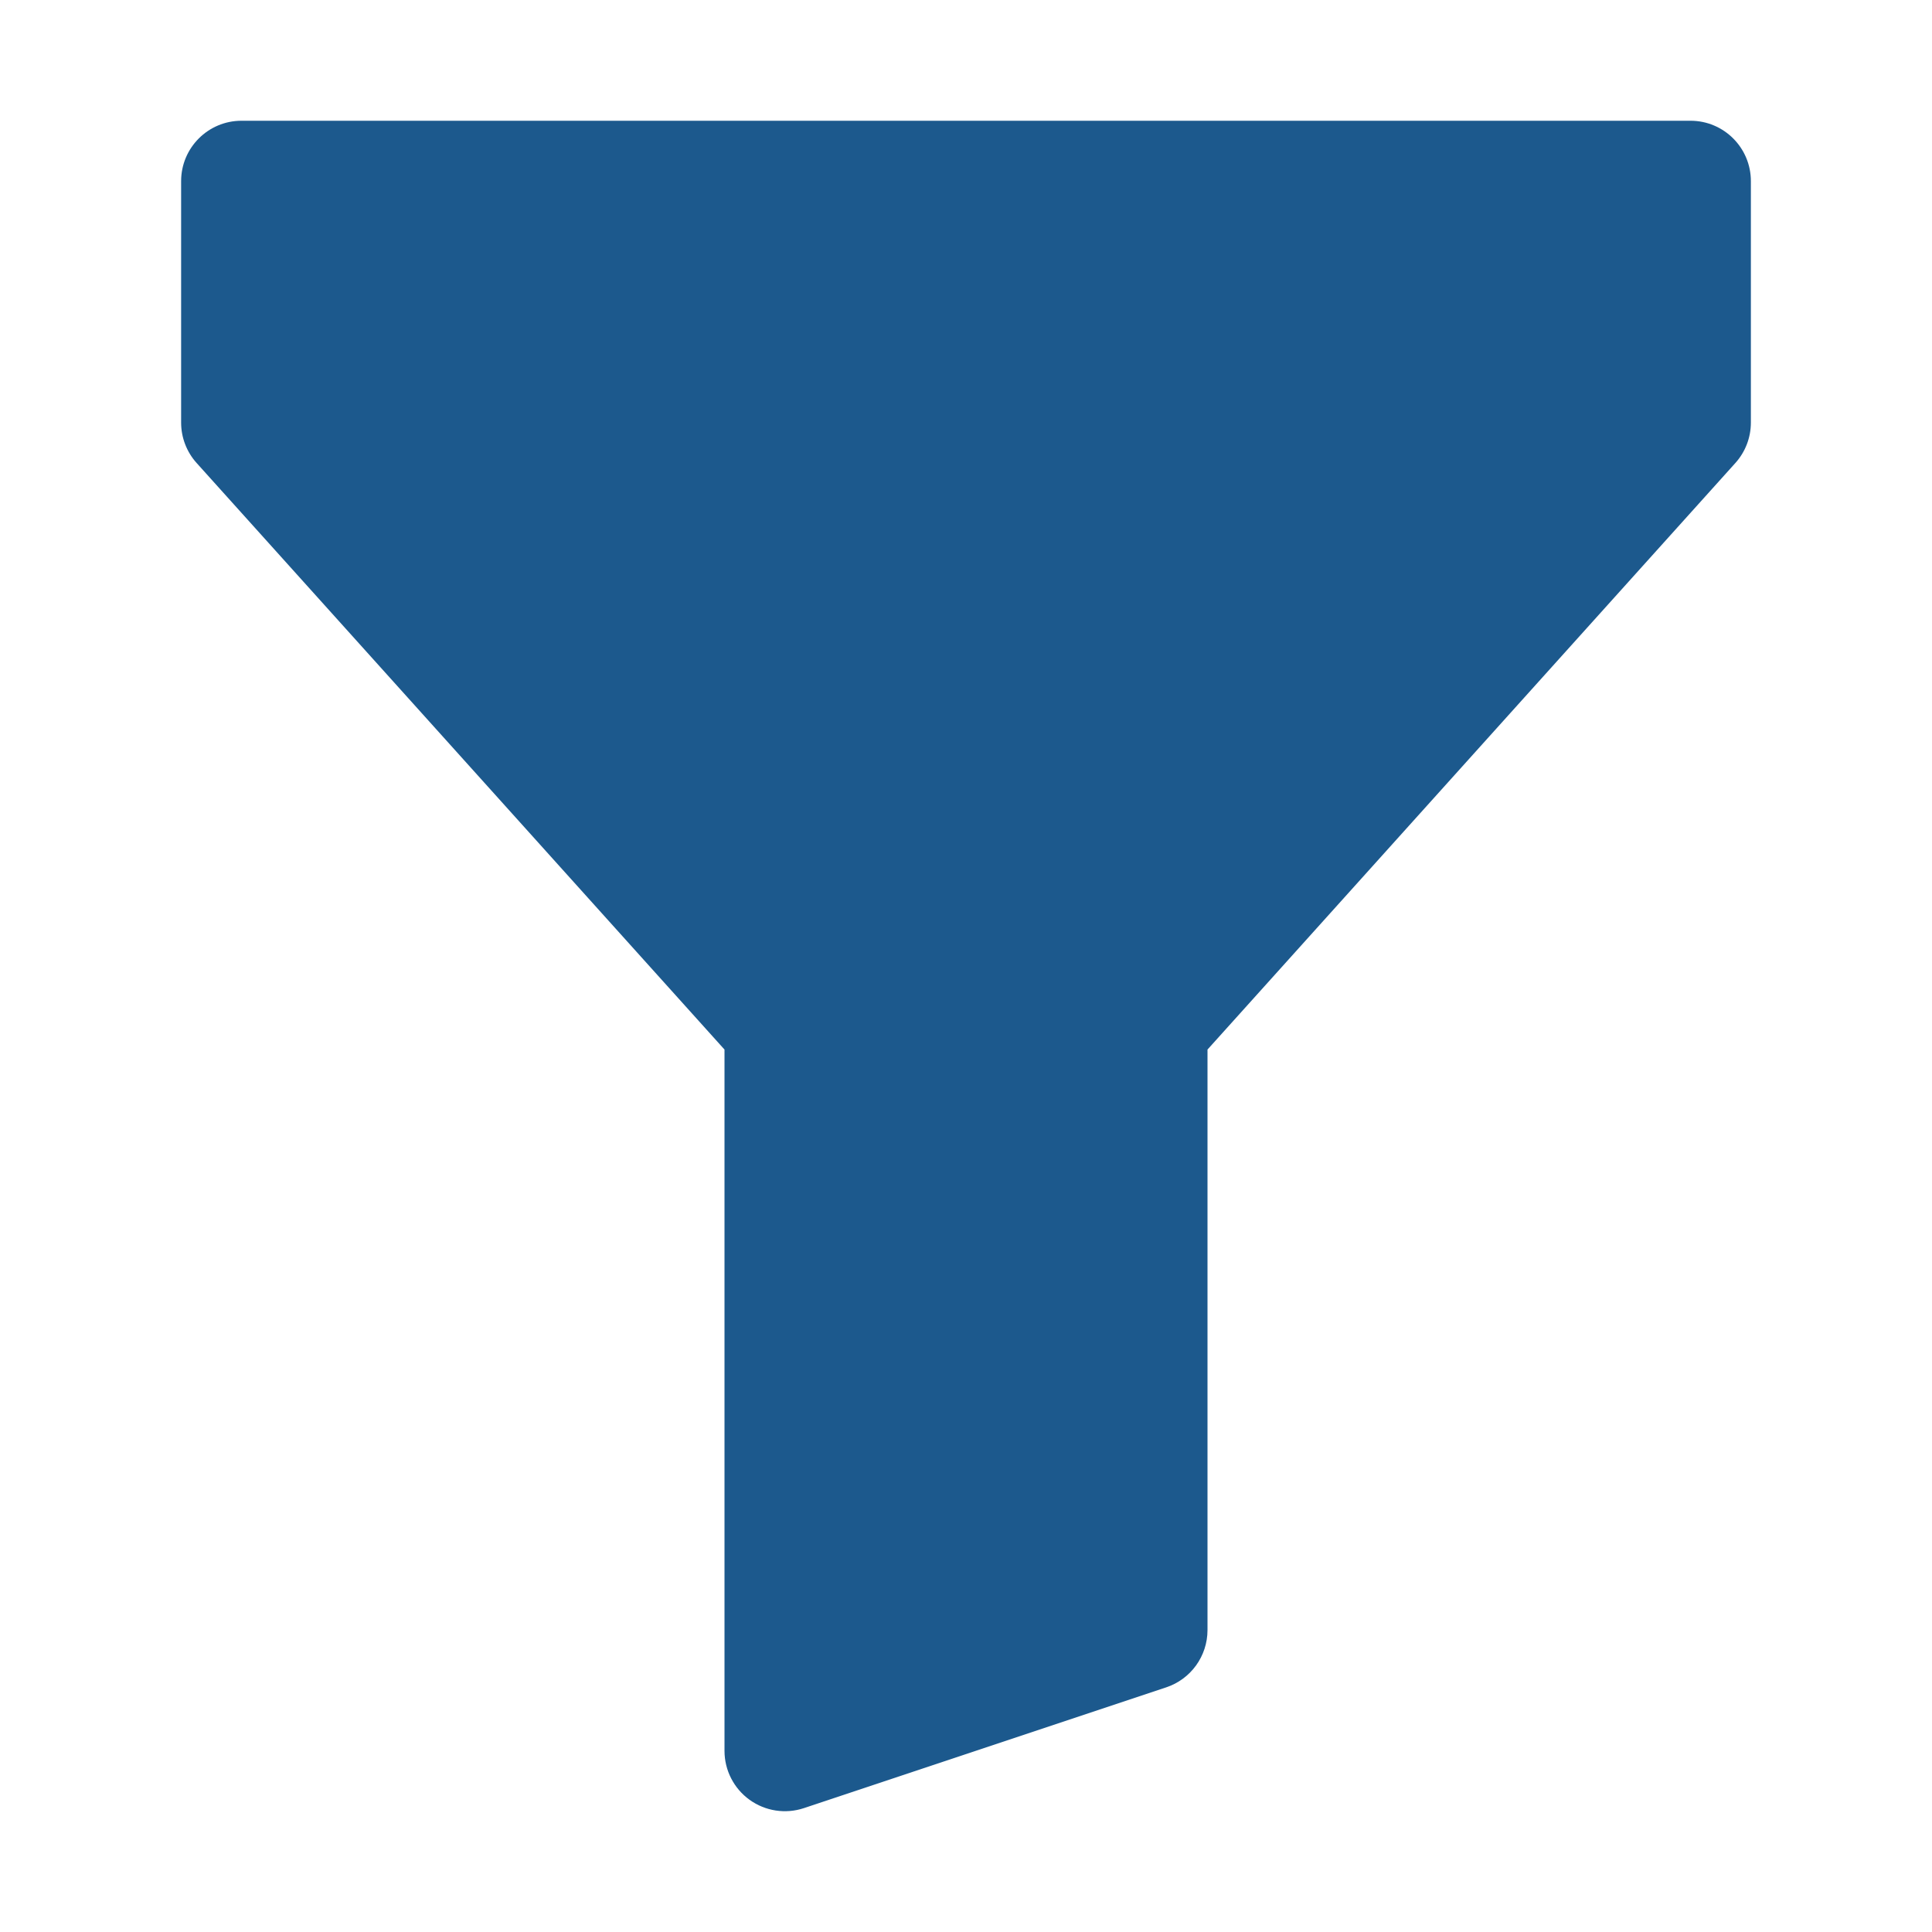
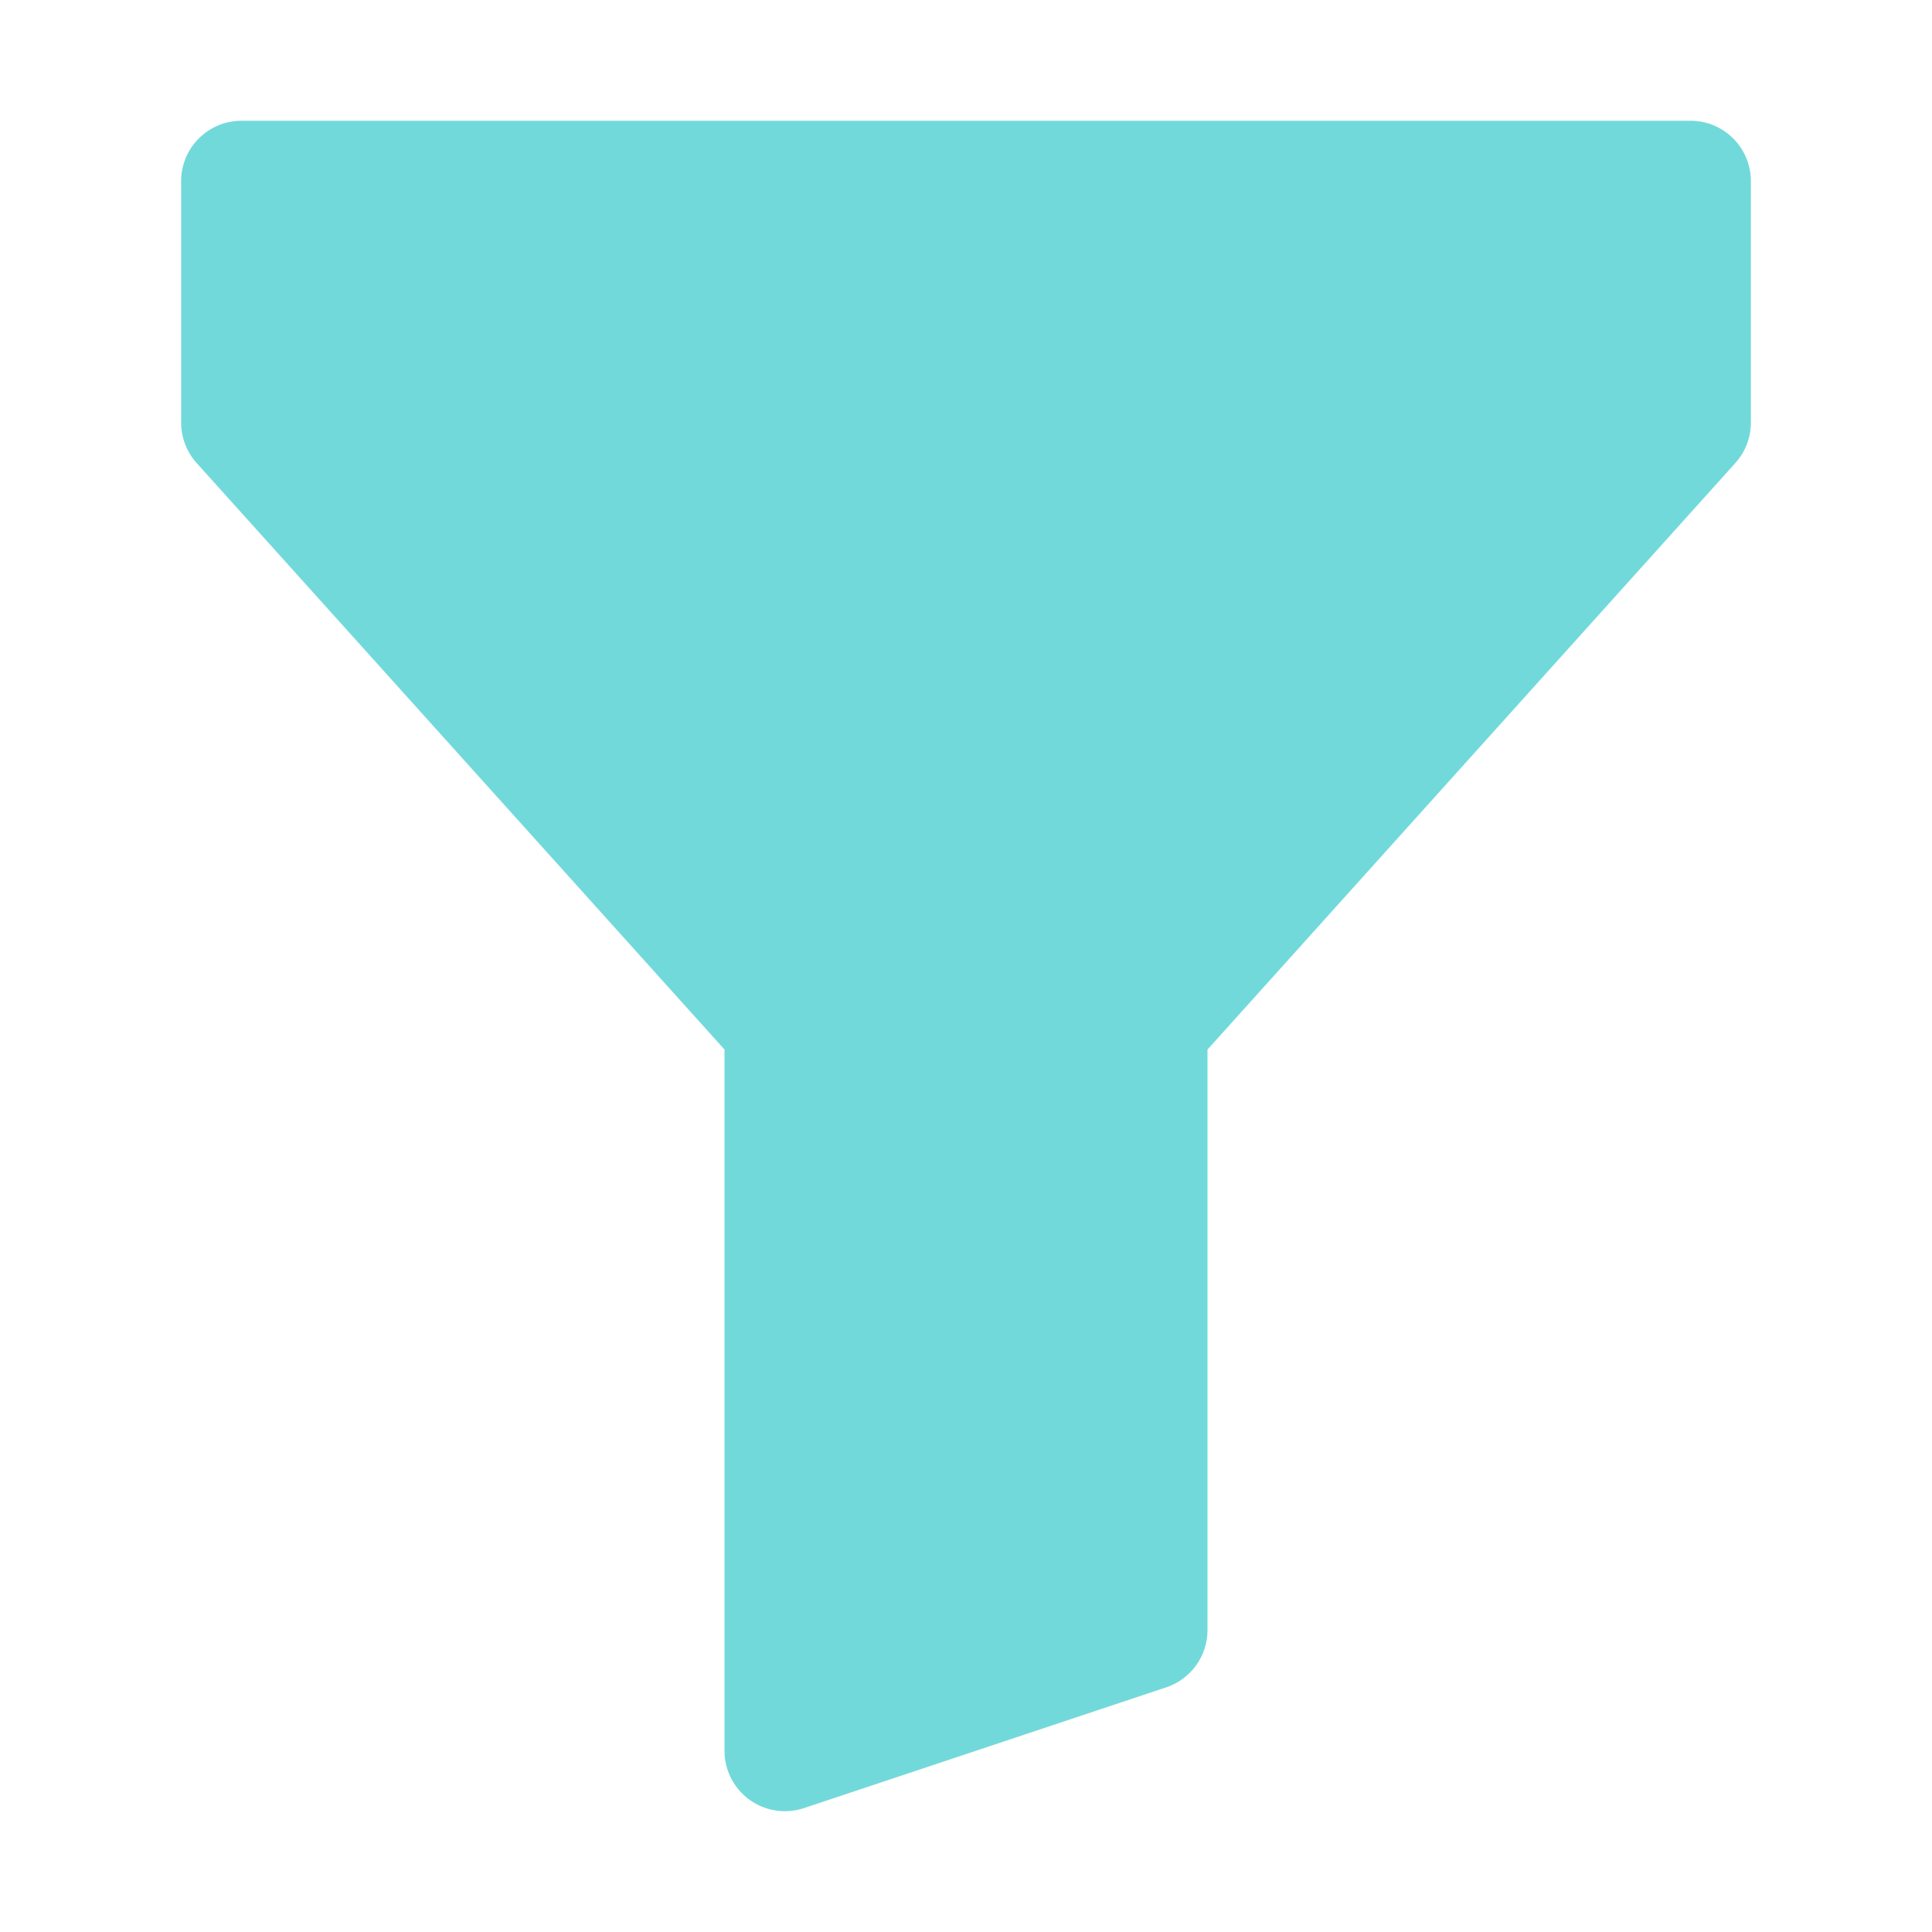
- <svg xmlns="http://www.w3.org/2000/svg" width="16" height="16" fill="#1c598d" class="bi bi-funnel-fill" viewBox="0 0 16 16">
+ <svg xmlns="http://www.w3.org/2000/svg" width="16" height="16" fill="#72d9db" class="bi bi-funnel-fill" viewBox="0 0 16 16">
  <path d="M1.5 1.5A.5.5 0 0 1 2 1h12a.5.5 0 0 1 .5.5v2a.5.5 0 0 1-.128.334L10 8.692V13.5a.5.5 0 0 1-.342.474l-3 1A.5.5 0 0 1 6 14.5V8.692L1.628 3.834A.5.5 0 0 1 1.5 3.5z" />
</svg>
